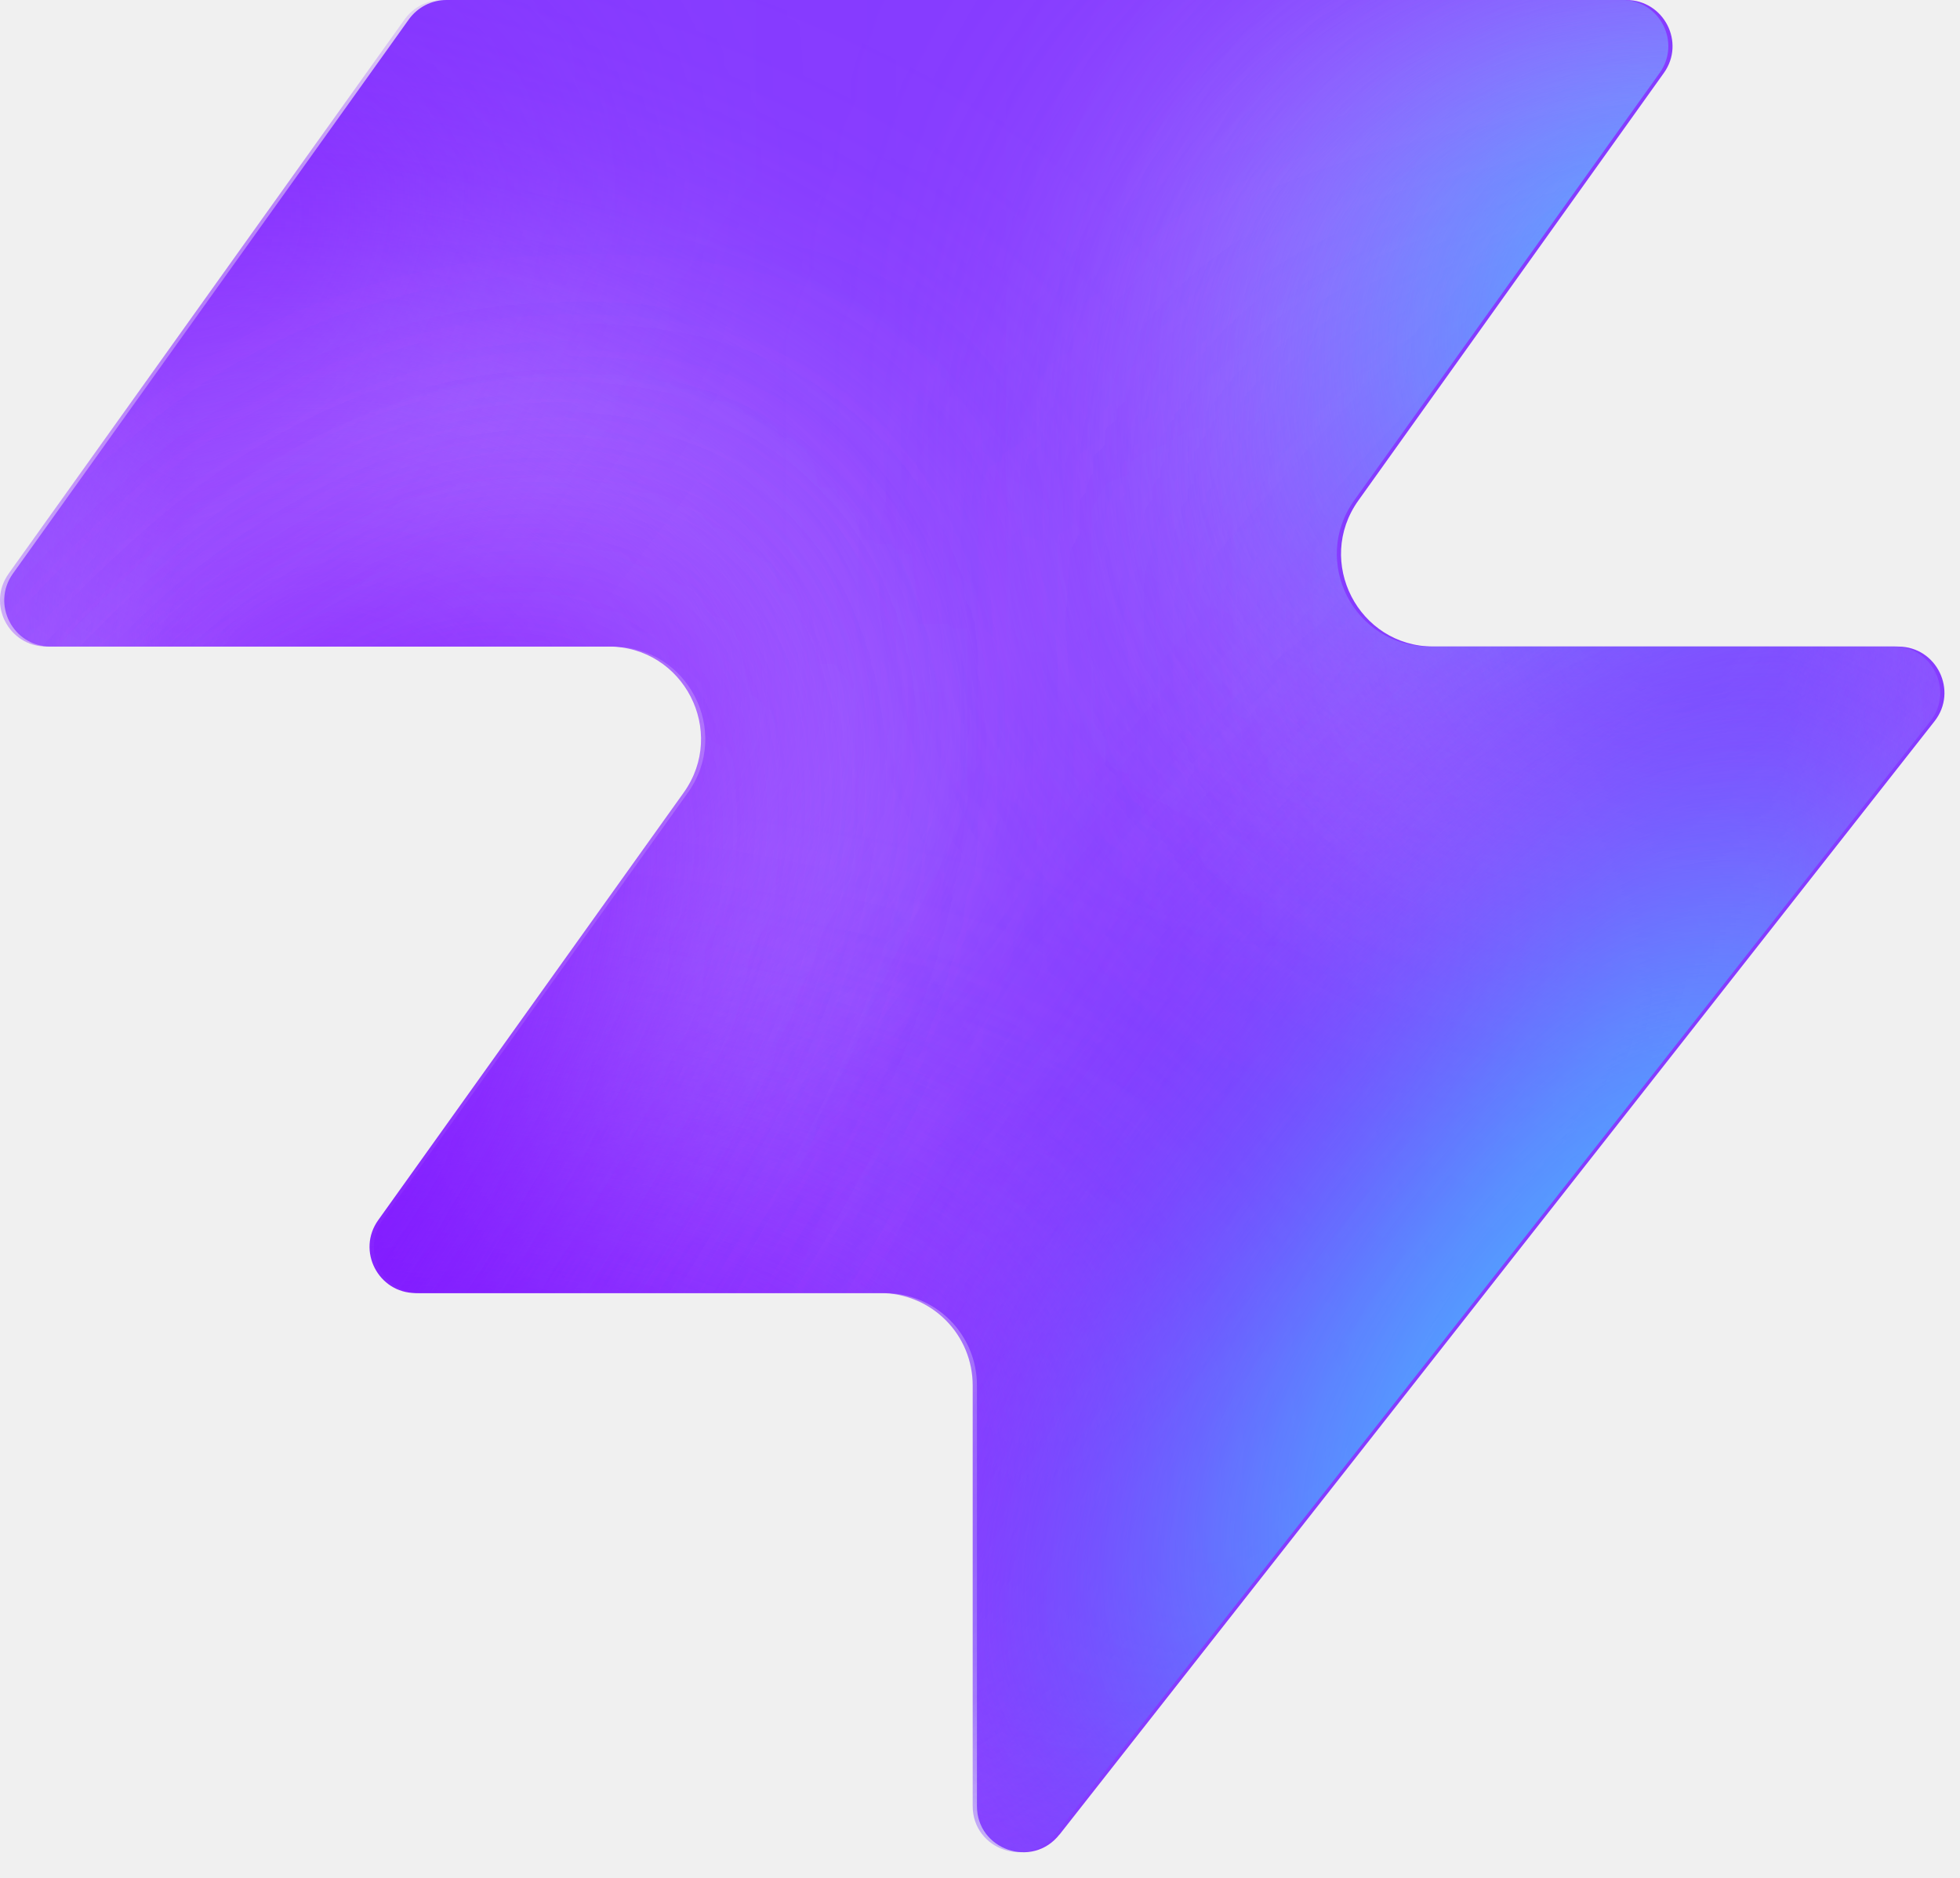
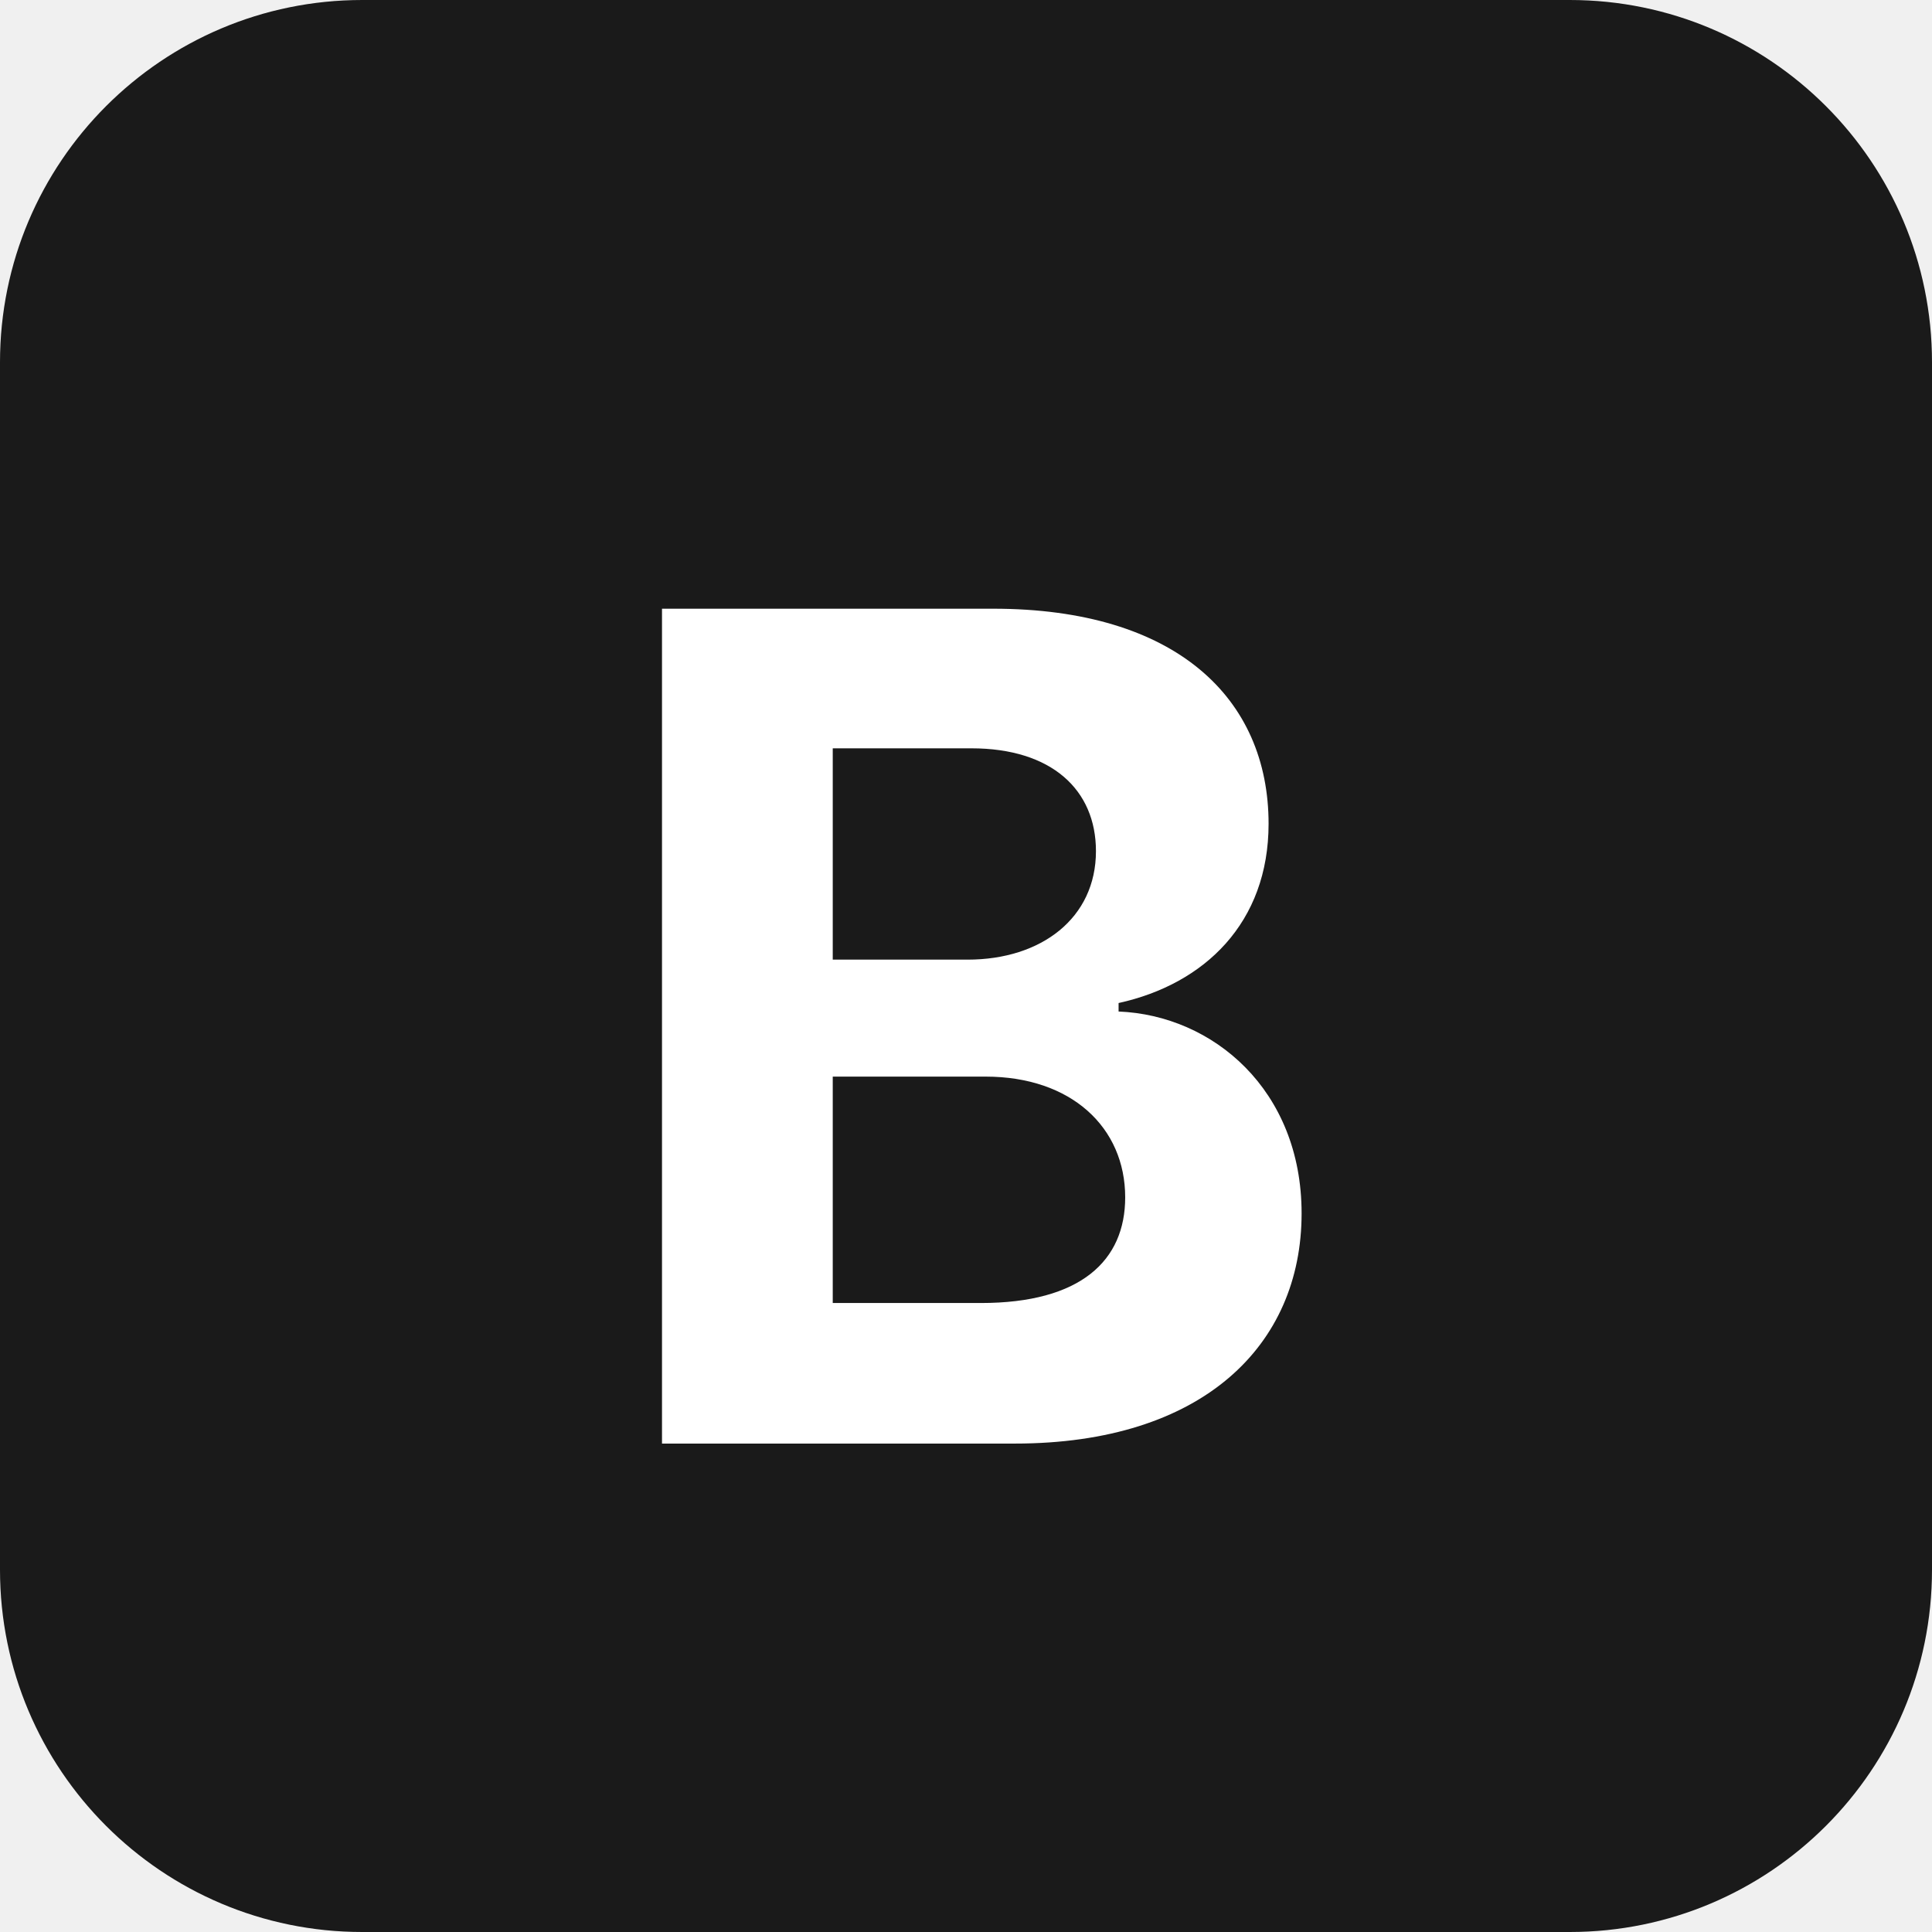
- <svg xmlns="http://www.w3.org/2000/svg" width="48" height="46" fill="none" viewBox="0 0 48 46">
-   <path fill="#863bff" d="M25.946 44.938c-.664.845-2.021.375-2.021-.698V33.937a2.26 2.26 0 0 0-2.262-2.262H10.287c-.92 0-1.456-1.04-.92-1.788l7.48-10.471c1.07-1.497 0-3.578-1.842-3.578H1.237c-.92 0-1.456-1.04-.92-1.788L10.013.474c.214-.297.556-.474.92-.474h28.894c.92 0 1.456 1.04.92 1.788l-7.48 10.471c-1.07 1.498 0 3.579 1.842 3.579h11.377c.943 0 1.473 1.088.89 1.83L25.947 44.94z" style="fill:#863bff;fill:color(display-p3 .525 .23 1);fill-opacity:1" />
-   <mask id="a" width="48" height="46" x="0" y="0" maskUnits="userSpaceOnUse" style="mask-type:alpha">
-     <path fill="#000" d="M25.842 44.938c-.664.844-2.021.375-2.021-.698V33.937a2.26 2.26 0 0 0-2.262-2.262H10.183c-.92 0-1.456-1.04-.92-1.788l7.48-10.471c1.07-1.498 0-3.579-1.842-3.579H1.133c-.92 0-1.456-1.04-.92-1.787L9.91.473c.214-.297.556-.474.92-.474h28.894c.92 0 1.456 1.04.92 1.788l-7.48 10.471c-1.07 1.498 0 3.578 1.842 3.578h11.377c.943 0 1.473 1.088.89 1.832L25.843 44.94z" style="fill:#000;fill-opacity:1" />
-   </mask>
-   <g mask="url(#a)">
-     <g filter="url(#b)">
-       <ellipse cx="5.508" cy="14.704" fill="#ede6ff" rx="5.508" ry="14.704" style="fill:#ede6ff;fill:color(display-p3 .927 .903 1);fill-opacity:1" transform="matrix(.00324 1 1 -.00324 -4.47 31.516)" />
-     </g>
-     <g filter="url(#c)">
-       <ellipse cx="10.399" cy="29.851" fill="#ede6ff" rx="10.399" ry="29.851" style="fill:#ede6ff;fill:color(display-p3 .927 .903 1);fill-opacity:1" transform="matrix(.00324 1 1 -.00324 -39.328 7.883)" />
-     </g>
-     <g filter="url(#d)">
-       <ellipse cx="5.508" cy="30.487" fill="#7e14ff" rx="5.508" ry="30.487" style="fill:#7e14ff;fill:color(display-p3 .492 .077 1);fill-opacity:1" transform="rotate(89.814 -25.913 -14.639)scale(1 -1)" />
-     </g>
-     <g filter="url(#e)">
-       <ellipse cx="5.508" cy="30.599" fill="#7e14ff" rx="5.508" ry="30.599" style="fill:#7e14ff;fill:color(display-p3 .492 .077 1);fill-opacity:1" transform="rotate(89.814 -32.644 -3.334)scale(1 -1)" />
-     </g>
-     <g filter="url(#f)">
-       <ellipse cx="5.508" cy="30.599" fill="#7e14ff" rx="5.508" ry="30.599" style="fill:#7e14ff;fill:color(display-p3 .492 .077 1);fill-opacity:1" transform="matrix(.00324 1 1 -.00324 -34.34 30.47)" />
-     </g>
-     <g filter="url(#g)">
-       <ellipse cx="14.072" cy="22.078" fill="#ede6ff" rx="14.072" ry="22.078" style="fill:#ede6ff;fill:color(display-p3 .927 .903 1);fill-opacity:1" transform="rotate(93.35 24.506 48.493)scale(-1 1)" />
-     </g>
-     <g filter="url(#h)">
-       <ellipse cx="3.47" cy="21.501" fill="#7e14ff" rx="3.47" ry="21.501" style="fill:#7e14ff;fill:color(display-p3 .492 .077 1);fill-opacity:1" transform="rotate(89.009 28.708 47.59)scale(-1 1)" />
-     </g>
-     <g filter="url(#i)">
-       <ellipse cx="3.47" cy="21.501" fill="#7e14ff" rx="3.47" ry="21.501" style="fill:#7e14ff;fill:color(display-p3 .492 .077 1);fill-opacity:1" transform="rotate(89.009 28.708 47.59)scale(-1 1)" />
-     </g>
-     <g filter="url(#j)">
-       <ellipse cx=".387" cy="8.972" fill="#7e14ff" rx="4.407" ry="29.108" style="fill:#7e14ff;fill:color(display-p3 .492 .077 1);fill-opacity:1" transform="rotate(39.51 .387 8.972)" />
-     </g>
-     <g filter="url(#k)">
-       <ellipse cx="47.523" cy="-6.092" fill="#7e14ff" rx="4.407" ry="29.108" style="fill:#7e14ff;fill:color(display-p3 .492 .077 1);fill-opacity:1" transform="rotate(37.892 47.523 -6.092)" />
-     </g>
-     <g filter="url(#l)">
-       <ellipse cx="41.412" cy="6.333" fill="#47bfff" rx="5.971" ry="9.665" style="fill:#47bfff;fill:color(display-p3 .28 .748 1);fill-opacity:1" transform="rotate(37.892 41.412 6.333)" />
-     </g>
-     <g filter="url(#m)">
-       <ellipse cx="-1.879" cy="38.332" fill="#7e14ff" rx="4.407" ry="29.108" style="fill:#7e14ff;fill:color(display-p3 .492 .077 1);fill-opacity:1" transform="rotate(37.892 -1.88 38.332)" />
-     </g>
-     <g filter="url(#n)">
-       <ellipse cx="-1.879" cy="38.332" fill="#7e14ff" rx="4.407" ry="29.108" style="fill:#7e14ff;fill:color(display-p3 .492 .077 1);fill-opacity:1" transform="rotate(37.892 -1.88 38.332)" />
-     </g>
-     <g filter="url(#o)">
-       <ellipse cx="35.651" cy="29.907" fill="#7e14ff" rx="4.407" ry="29.108" style="fill:#7e14ff;fill:color(display-p3 .492 .077 1);fill-opacity:1" transform="rotate(37.892 35.651 29.907)" />
-     </g>
-     <g filter="url(#p)">
-       <ellipse cx="38.418" cy="32.4" fill="#47bfff" rx="5.971" ry="15.297" style="fill:#47bfff;fill:color(display-p3 .28 .748 1);fill-opacity:1" transform="rotate(37.892 38.418 32.4)" />
-     </g>
-   </g>
-   <defs>
-     <filter id="b" width="60.045" height="41.654" x="-19.77" y="16.149" color-interpolation-filters="sRGB" filterUnits="userSpaceOnUse">
-       <feFlood flood-opacity="0" result="BackgroundImageFix" />
-       <feBlend in="SourceGraphic" in2="BackgroundImageFix" result="shape" />
-       <feGaussianBlur result="effect1_foregroundBlur_2002_17158" stdDeviation="7.659" />
-     </filter>
-     <filter id="c" width="90.34" height="51.437" x="-54.613" y="-7.533" color-interpolation-filters="sRGB" filterUnits="userSpaceOnUse">
-       <feFlood flood-opacity="0" result="BackgroundImageFix" />
-       <feBlend in="SourceGraphic" in2="BackgroundImageFix" result="shape" />
-       <feGaussianBlur result="effect1_foregroundBlur_2002_17158" stdDeviation="7.659" />
-     </filter>
-     <filter id="d" width="79.355" height="29.4" x="-49.64" y="2.03" color-interpolation-filters="sRGB" filterUnits="userSpaceOnUse">
-       <feFlood flood-opacity="0" result="BackgroundImageFix" />
-       <feBlend in="SourceGraphic" in2="BackgroundImageFix" result="shape" />
-       <feGaussianBlur result="effect1_foregroundBlur_2002_17158" stdDeviation="4.596" />
-     </filter>
-     <filter id="e" width="79.579" height="29.4" x="-45.045" y="20.029" color-interpolation-filters="sRGB" filterUnits="userSpaceOnUse">
-       <feFlood flood-opacity="0" result="BackgroundImageFix" />
-       <feBlend in="SourceGraphic" in2="BackgroundImageFix" result="shape" />
-       <feGaussianBlur result="effect1_foregroundBlur_2002_17158" stdDeviation="4.596" />
-     </filter>
-     <filter id="f" width="79.579" height="29.4" x="-43.513" y="21.178" color-interpolation-filters="sRGB" filterUnits="userSpaceOnUse">
-       <feFlood flood-opacity="0" result="BackgroundImageFix" />
-       <feBlend in="SourceGraphic" in2="BackgroundImageFix" result="shape" />
-       <feGaussianBlur result="effect1_foregroundBlur_2002_17158" stdDeviation="4.596" />
-     </filter>
-     <filter id="g" width="74.749" height="58.852" x="15.756" y="-17.901" color-interpolation-filters="sRGB" filterUnits="userSpaceOnUse">
-       <feFlood flood-opacity="0" result="BackgroundImageFix" />
-       <feBlend in="SourceGraphic" in2="BackgroundImageFix" result="shape" />
-       <feGaussianBlur result="effect1_foregroundBlur_2002_17158" stdDeviation="7.659" />
-     </filter>
-     <filter id="h" width="61.377" height="25.362" x="23.548" y="2.284" color-interpolation-filters="sRGB" filterUnits="userSpaceOnUse">
-       <feFlood flood-opacity="0" result="BackgroundImageFix" />
-       <feBlend in="SourceGraphic" in2="BackgroundImageFix" result="shape" />
-       <feGaussianBlur result="effect1_foregroundBlur_2002_17158" stdDeviation="4.596" />
-     </filter>
-     <filter id="i" width="61.377" height="25.362" x="23.548" y="2.284" color-interpolation-filters="sRGB" filterUnits="userSpaceOnUse">
-       <feFlood flood-opacity="0" result="BackgroundImageFix" />
-       <feBlend in="SourceGraphic" in2="BackgroundImageFix" result="shape" />
-       <feGaussianBlur result="effect1_foregroundBlur_2002_17158" stdDeviation="4.596" />
-     </filter>
-     <filter id="j" width="56.045" height="63.649" x="-27.636" y="-22.853" color-interpolation-filters="sRGB" filterUnits="userSpaceOnUse">
-       <feFlood flood-opacity="0" result="BackgroundImageFix" />
-       <feBlend in="SourceGraphic" in2="BackgroundImageFix" result="shape" />
-       <feGaussianBlur result="effect1_foregroundBlur_2002_17158" stdDeviation="4.596" />
-     </filter>
-     <filter id="k" width="54.814" height="64.646" x="20.116" y="-38.415" color-interpolation-filters="sRGB" filterUnits="userSpaceOnUse">
-       <feFlood flood-opacity="0" result="BackgroundImageFix" />
-       <feBlend in="SourceGraphic" in2="BackgroundImageFix" result="shape" />
-       <feGaussianBlur result="effect1_foregroundBlur_2002_17158" stdDeviation="4.596" />
-     </filter>
-     <filter id="l" width="33.541" height="35.313" x="24.641" y="-11.323" color-interpolation-filters="sRGB" filterUnits="userSpaceOnUse">
-       <feFlood flood-opacity="0" result="BackgroundImageFix" />
-       <feBlend in="SourceGraphic" in2="BackgroundImageFix" result="shape" />
-       <feGaussianBlur result="effect1_foregroundBlur_2002_17158" stdDeviation="4.596" />
-     </filter>
-     <filter id="m" width="54.814" height="64.646" x="-29.286" y="6.009" color-interpolation-filters="sRGB" filterUnits="userSpaceOnUse">
-       <feFlood flood-opacity="0" result="BackgroundImageFix" />
-       <feBlend in="SourceGraphic" in2="BackgroundImageFix" result="shape" />
-       <feGaussianBlur result="effect1_foregroundBlur_2002_17158" stdDeviation="4.596" />
-     </filter>
-     <filter id="n" width="54.814" height="64.646" x="-29.286" y="6.009" color-interpolation-filters="sRGB" filterUnits="userSpaceOnUse">
-       <feFlood flood-opacity="0" result="BackgroundImageFix" />
-       <feBlend in="SourceGraphic" in2="BackgroundImageFix" result="shape" />
-       <feGaussianBlur result="effect1_foregroundBlur_2002_17158" stdDeviation="4.596" />
-     </filter>
-     <filter id="o" width="54.814" height="64.646" x="8.244" y="-2.416" color-interpolation-filters="sRGB" filterUnits="userSpaceOnUse">
-       <feFlood flood-opacity="0" result="BackgroundImageFix" />
-       <feBlend in="SourceGraphic" in2="BackgroundImageFix" result="shape" />
-       <feGaussianBlur result="effect1_foregroundBlur_2002_17158" stdDeviation="4.596" />
-     </filter>
-     <filter id="p" width="39.409" height="43.623" x="18.713" y="10.588" color-interpolation-filters="sRGB" filterUnits="userSpaceOnUse">
-       <feFlood flood-opacity="0" result="BackgroundImageFix" />
-       <feBlend in="SourceGraphic" in2="BackgroundImageFix" result="shape" />
-       <feGaussianBlur result="effect1_foregroundBlur_2002_17158" stdDeviation="4.596" />
-     </filter>
-   </defs>
+ <svg xmlns="http://www.w3.org/2000/svg" viewBox="0 0 32 32" width="32" height="32">
+   <rect width="32" height="32" rx="6" fill="#1A1A1A" />
+   <text x="16" y="17" text-anchor="middle" dominant-baseline="central" font-family="Inter, -apple-system, 'Segoe UI', Roboto, Helvetica, Arial, sans-serif" font-size="19" font-weight="700" fill="#FFFFFF">B</text>
</svg>
